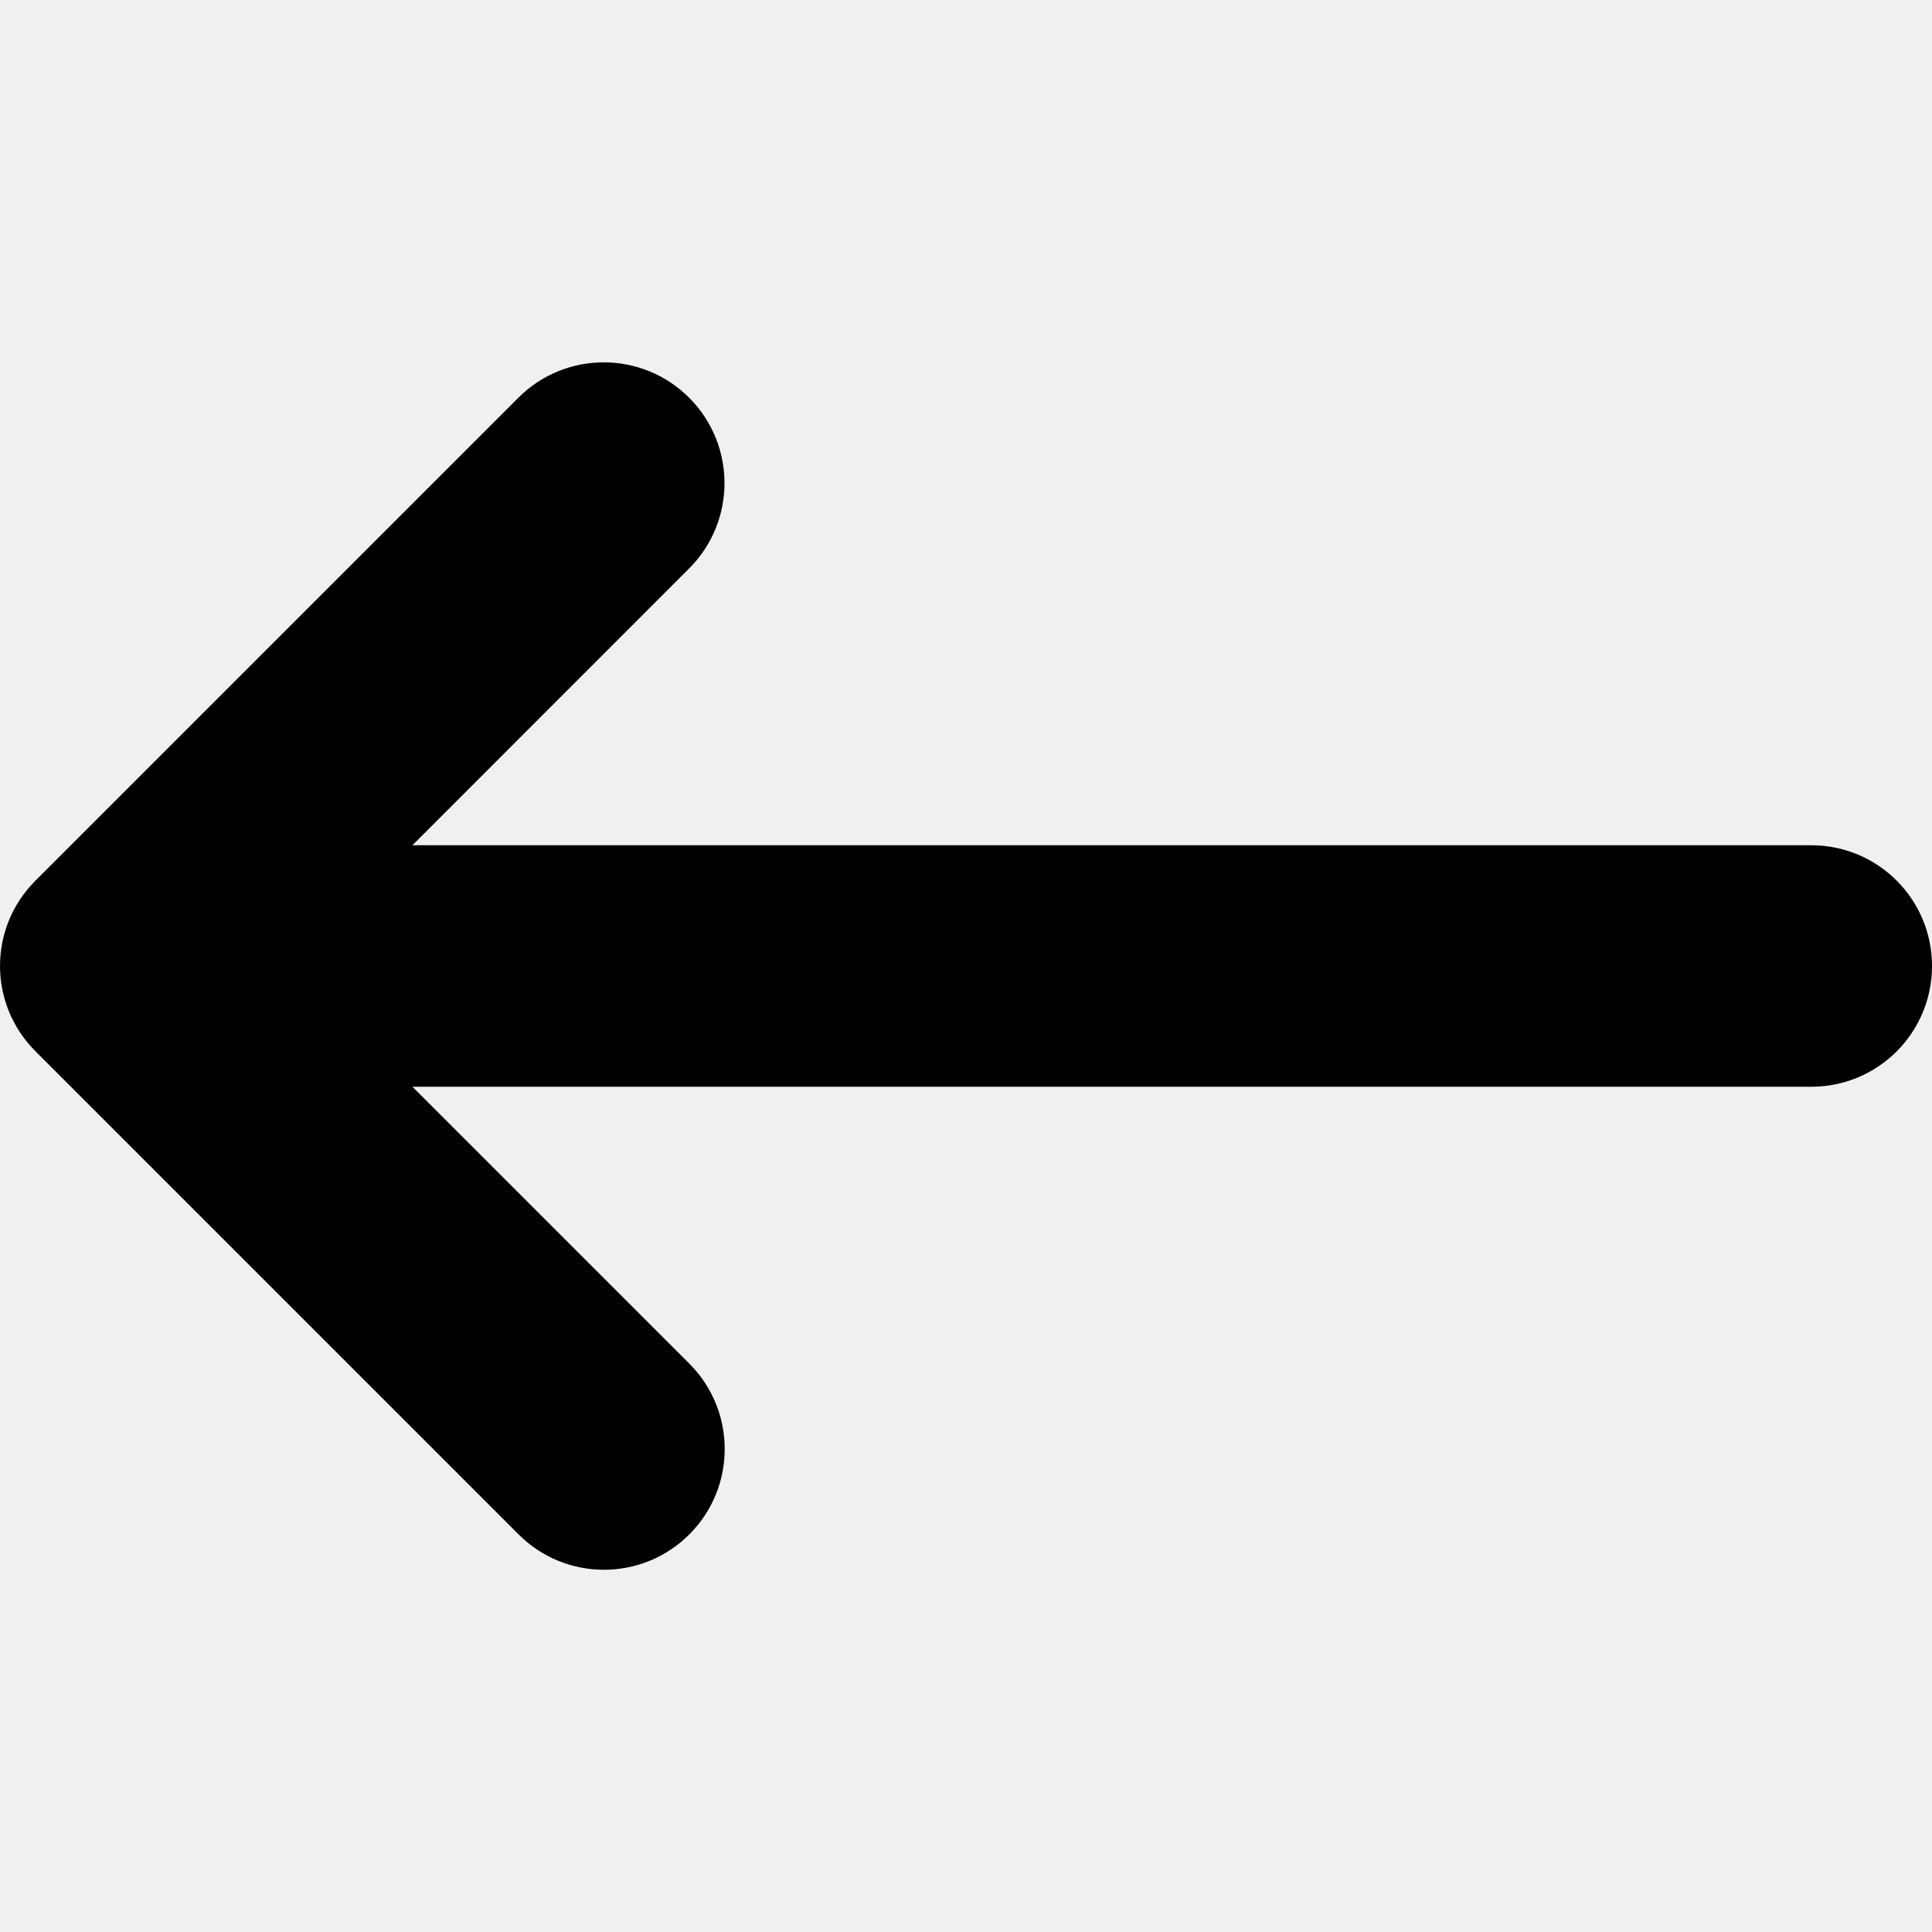
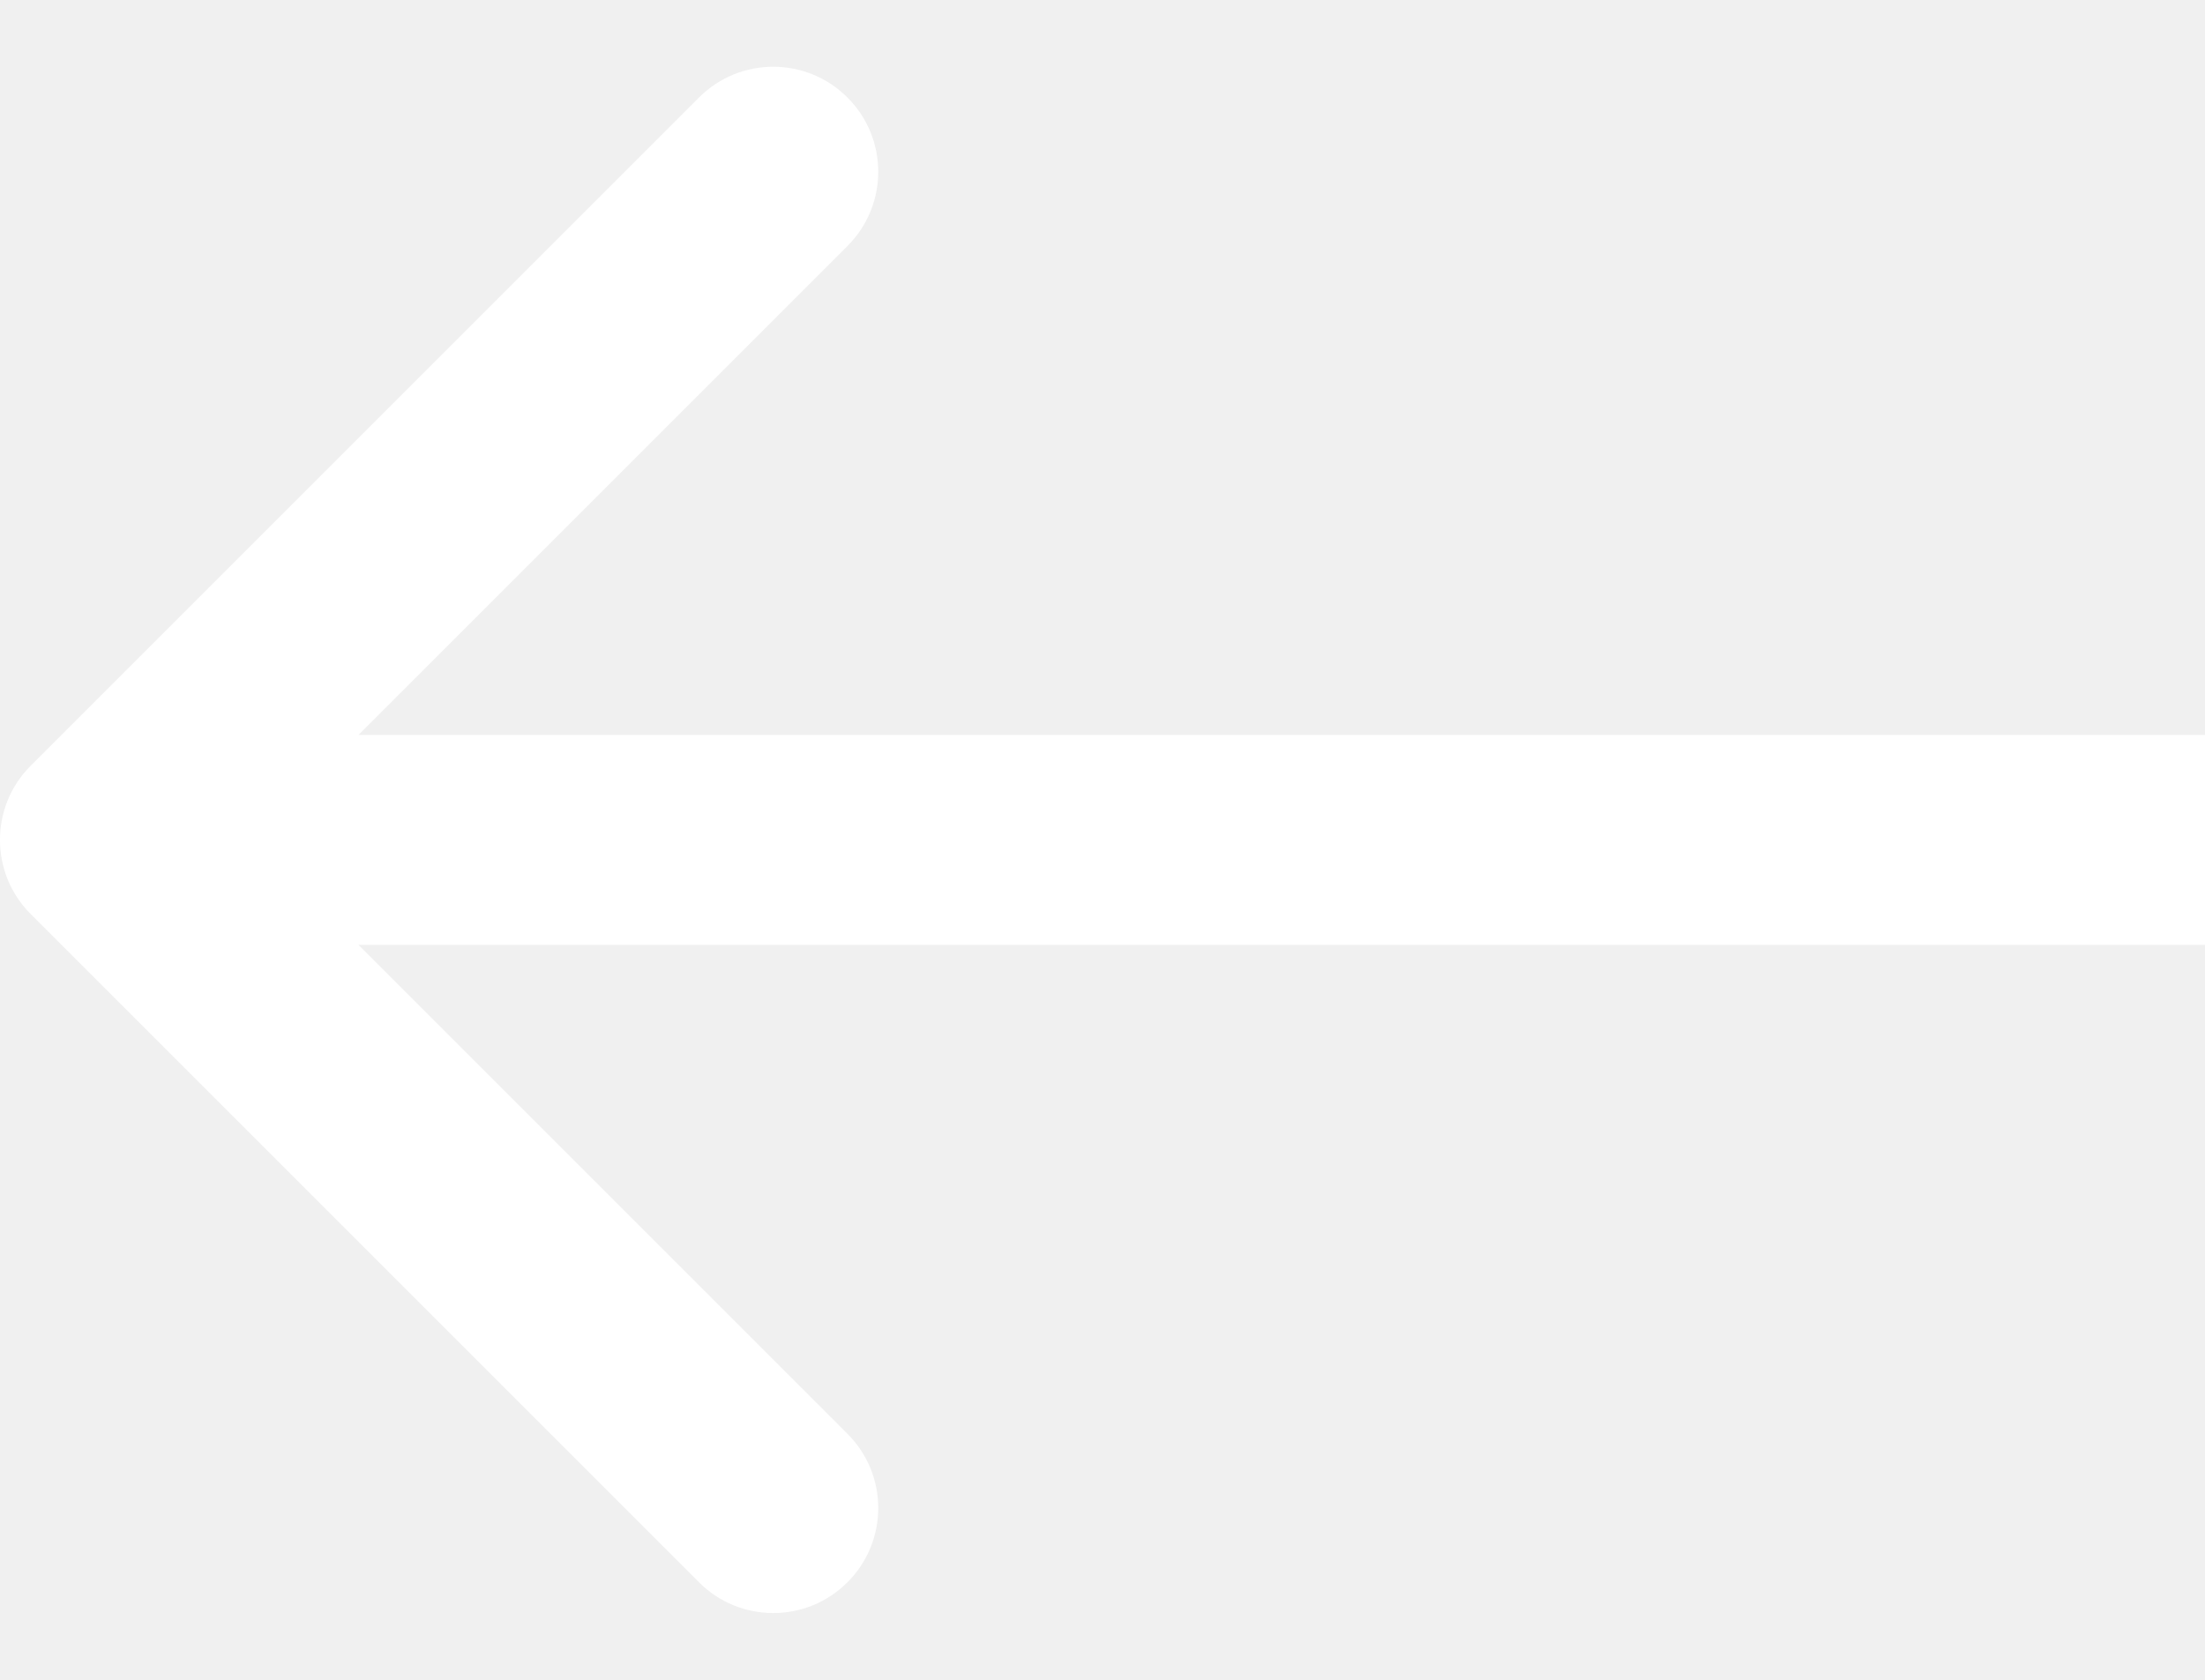
- <svg xmlns="http://www.w3.org/2000/svg" viewBox="0 0 512 512">
-   <path d="M9.375 233.4l128-128c12.5-12.5 32.75-12.5 45.25 0s12.5 32.75 0 45.25L109.3 224H480c17.69 0 32 14.31 32 32s-14.31 32-32 32H109.3l73.38 73.38c12.5 12.5 12.5 32.75 0 45.25c-12.49 12.49-32.74 12.51-45.25 0l-128-128C-3.125 266.1-3.125 245.9 9.375 233.4z" />
+ <svg xmlns="http://www.w3.org/2000/svg" width="21" height="16" viewBox="0 0 21 16" fill="none">
+   <path d="M0.293 7.293C-0.098 7.683 -0.098 8.317 0.293 8.707L6.657 15.071C7.047 15.462 7.681 15.462 8.071 15.071C8.462 14.681 8.462 14.047 8.071 13.657L2.414 8L8.071 2.343C8.462 1.953 8.462 1.319 8.071 0.929C7.681 0.538 7.047 0.538 6.657 0.929L0.293 7.293ZM21 7L1 7L1 9L21 9L21 7Z" fill="white" />
</svg>
